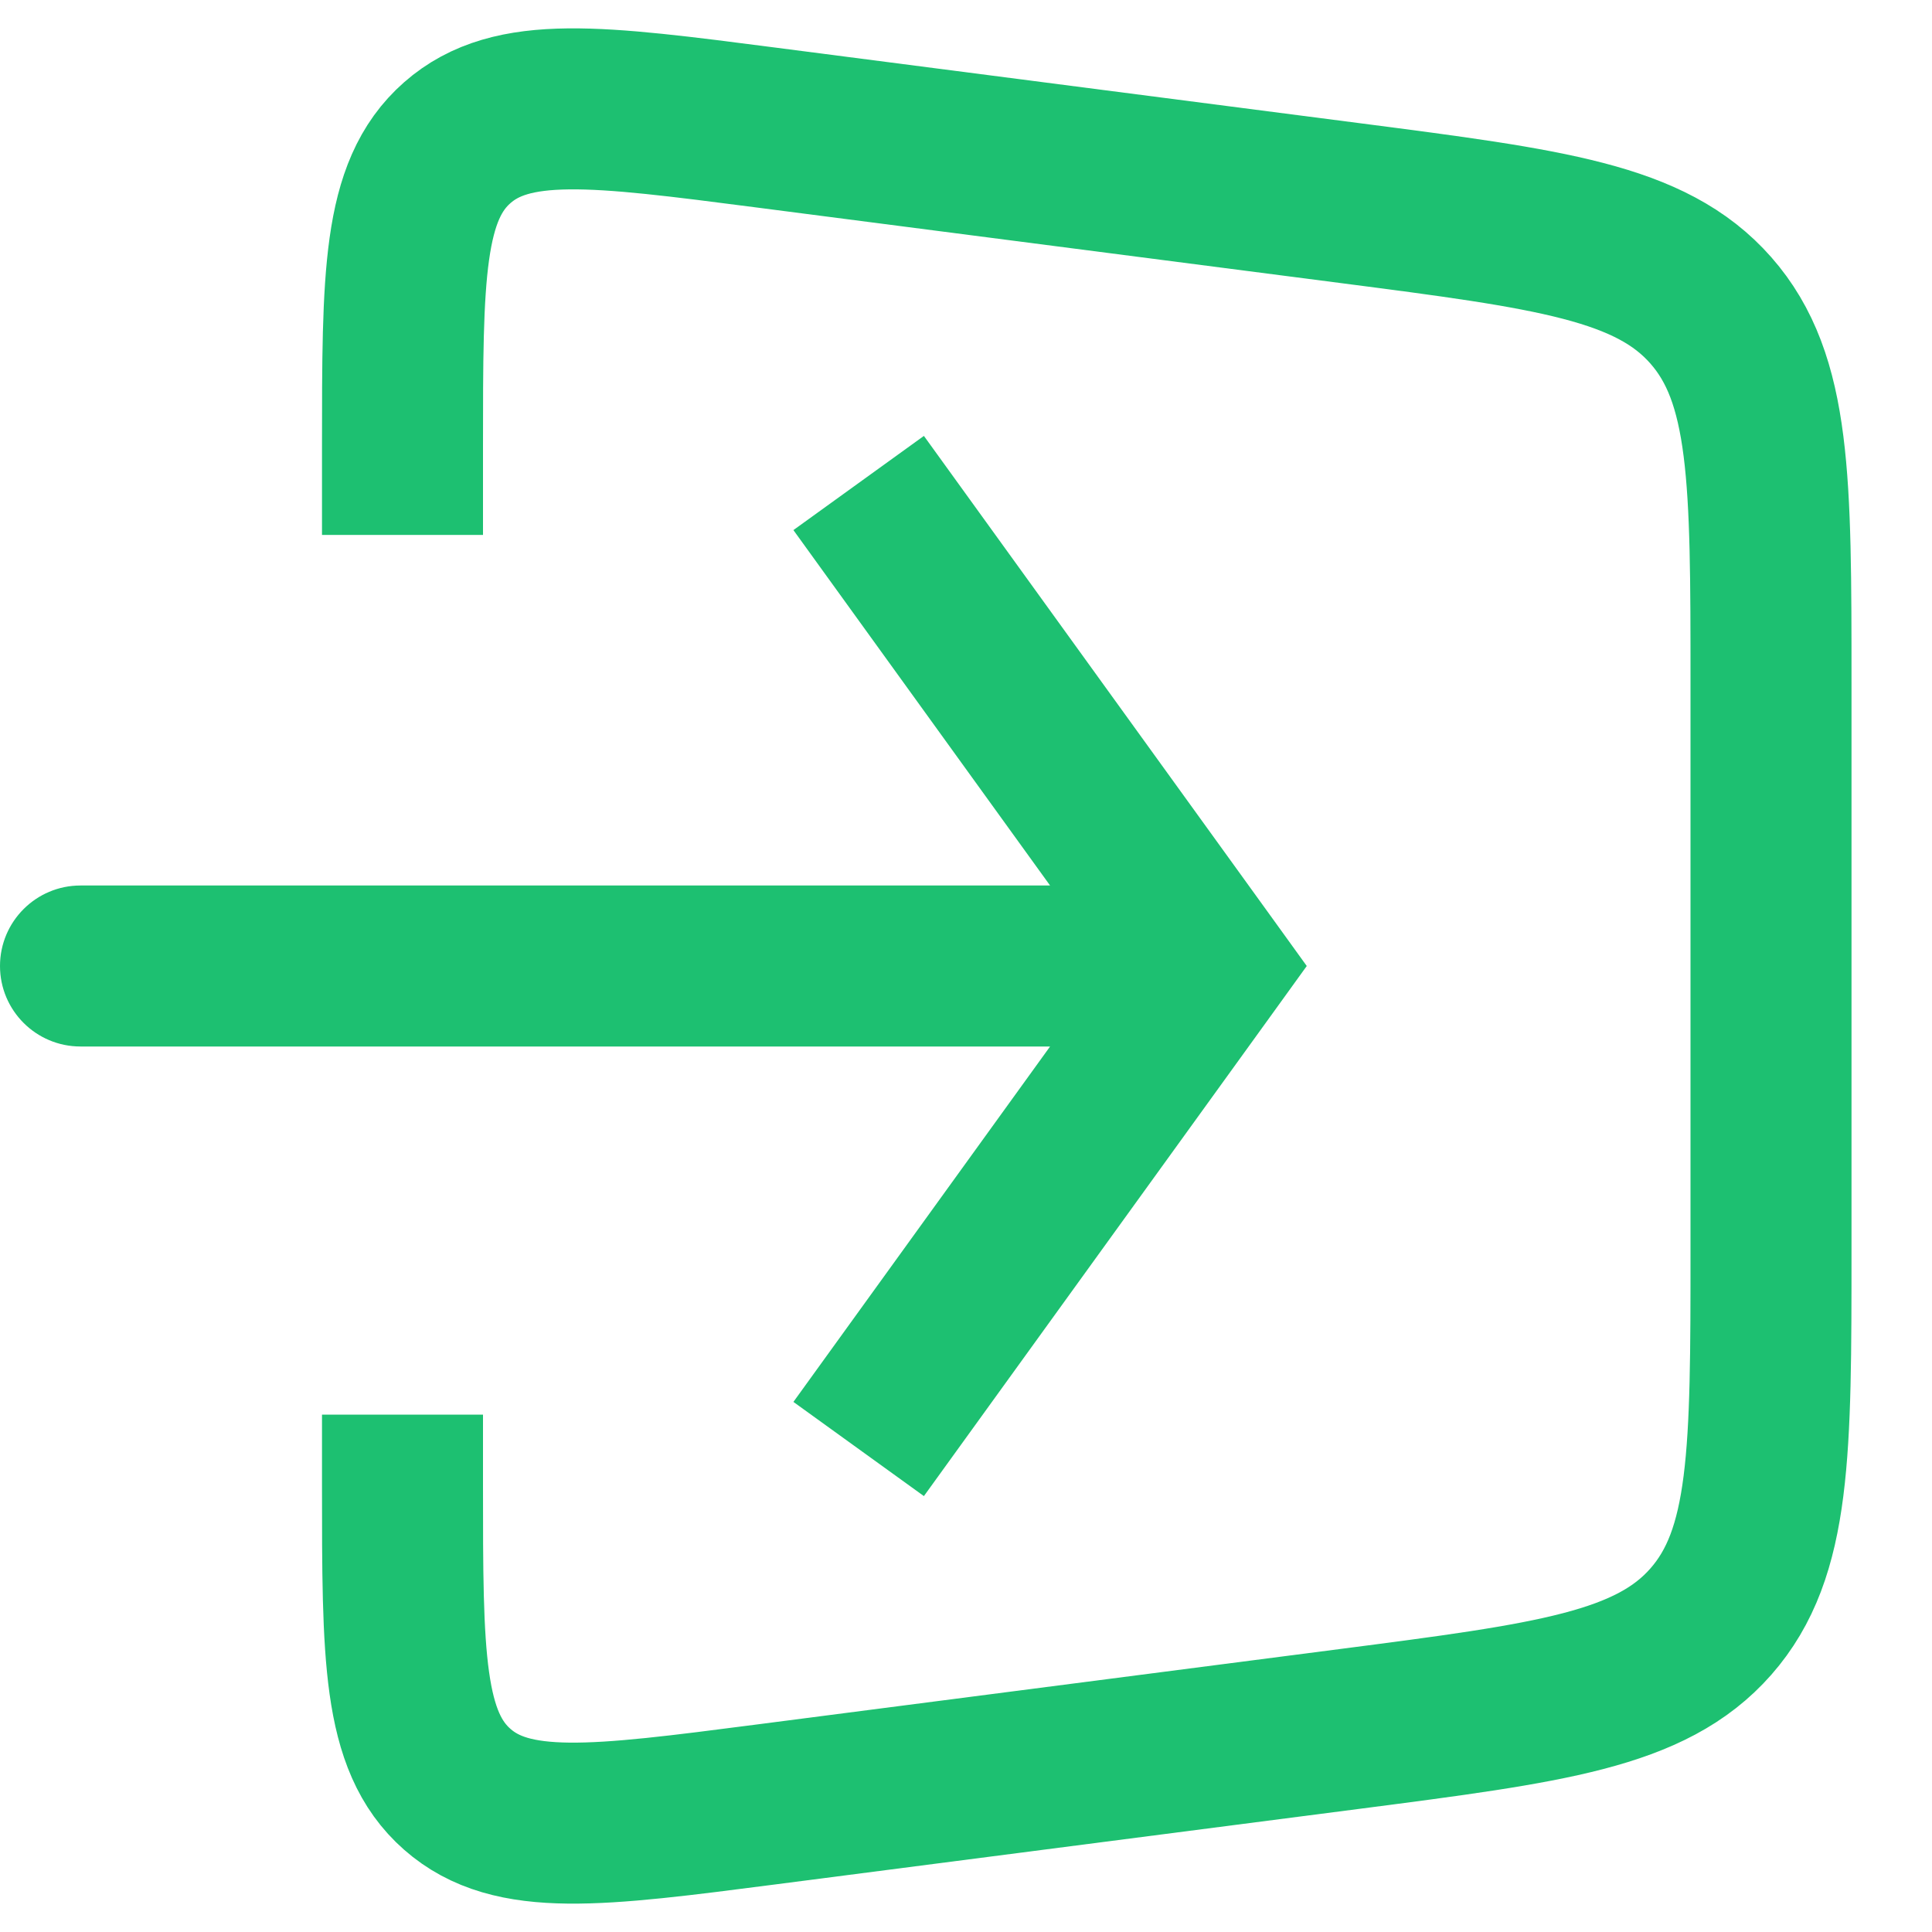
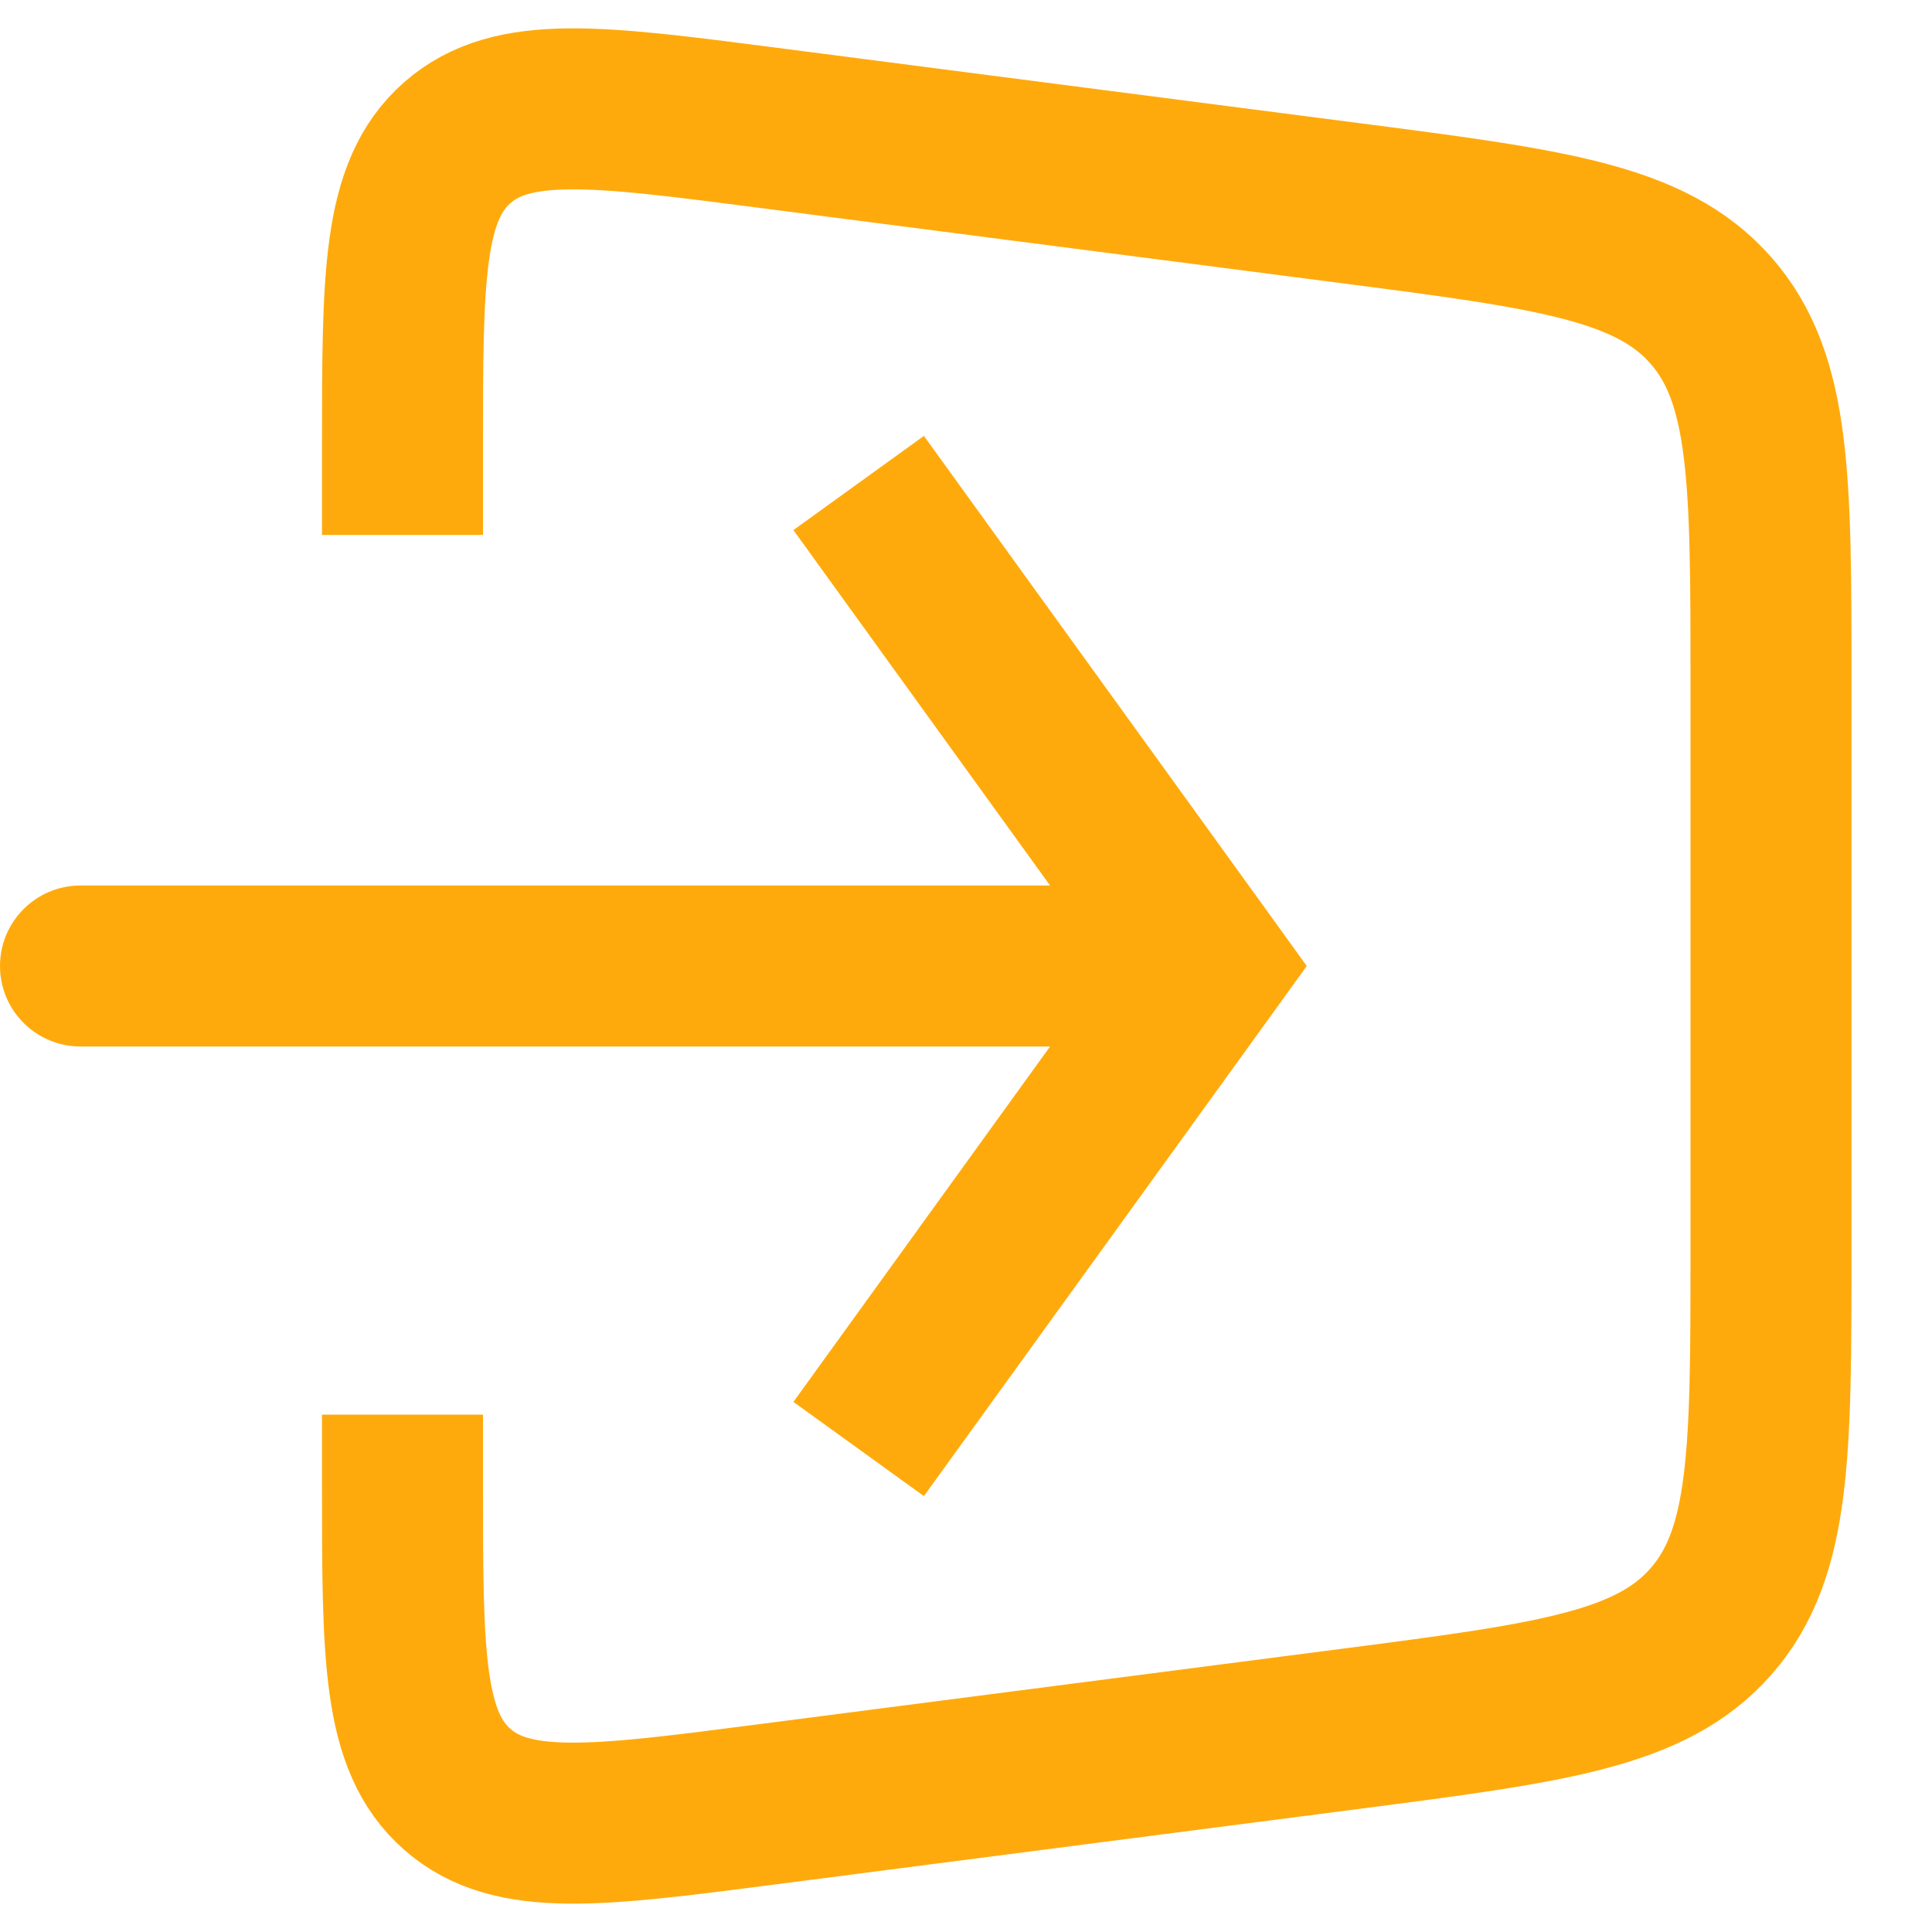
<svg xmlns="http://www.w3.org/2000/svg" width="24" height="24" viewBox="0 0 24 24" fill="none">
-   <path d="M5 6.645V5.551C5 3.431 5 2.371 5.68 1.773C6.359 1.176 7.411 1.312 9.513 1.584L16.77 2.523C19.261 2.846 20.507 3.007 21.253 3.856C22 4.706 22 5.962 22 8.474V15.526C22 18.038 22 19.294 21.253 20.144C20.507 20.993 19.261 21.154 16.77 21.477L9.513 22.416C7.411 22.688 6.359 22.824 5.68 22.227C5 21.629 5 20.569 5 18.449V17.573" stroke="#1DC071" stroke-width="2" />
-   <path d="M15 12L15.811 11.415L16.233 12L15.811 12.585L15 12ZM1 13C0.448 13 0 12.552 0 12C0 11.448 0.448 11 1 11V13ZM11.477 5.415L15.811 11.415L14.189 12.585L9.856 6.585L11.477 5.415ZM15.811 12.585L11.477 18.585L9.856 17.415L14.189 11.415L15.811 12.585ZM15 13H1V11H15V13Z" fill="#1DC071" />
+   <path d="M5 6.645V5.551C5 3.431 5 2.371 5.68 1.773C6.359 1.176 7.411 1.312 9.513 1.584L16.77 2.523C19.261 2.846 20.507 3.007 21.253 3.856C22 4.706 22 5.962 22 8.474V15.526C22 18.038 22 19.294 21.253 20.144C20.507 20.993 19.261 21.154 16.77 21.477L9.513 22.416C7.411 22.688 6.359 22.824 5.68 22.227C5 21.629 5 20.569 5 18.449V17.573" stroke="#ffaa0c" stroke-width="2" />
+   <path d="M15 12L15.811 11.415L16.233 12L15.811 12.585L15 12ZM1 13C0.448 13 0 12.552 0 12C0 11.448 0.448 11 1 11V13ZM11.477 5.415L15.811 11.415L14.189 12.585L9.856 6.585L11.477 5.415ZM15.811 12.585L11.477 18.585L9.856 17.415L14.189 11.415L15.811 12.585ZM15 13H1V11H15V13Z" fill="#ffaa0c" />
</svg>
